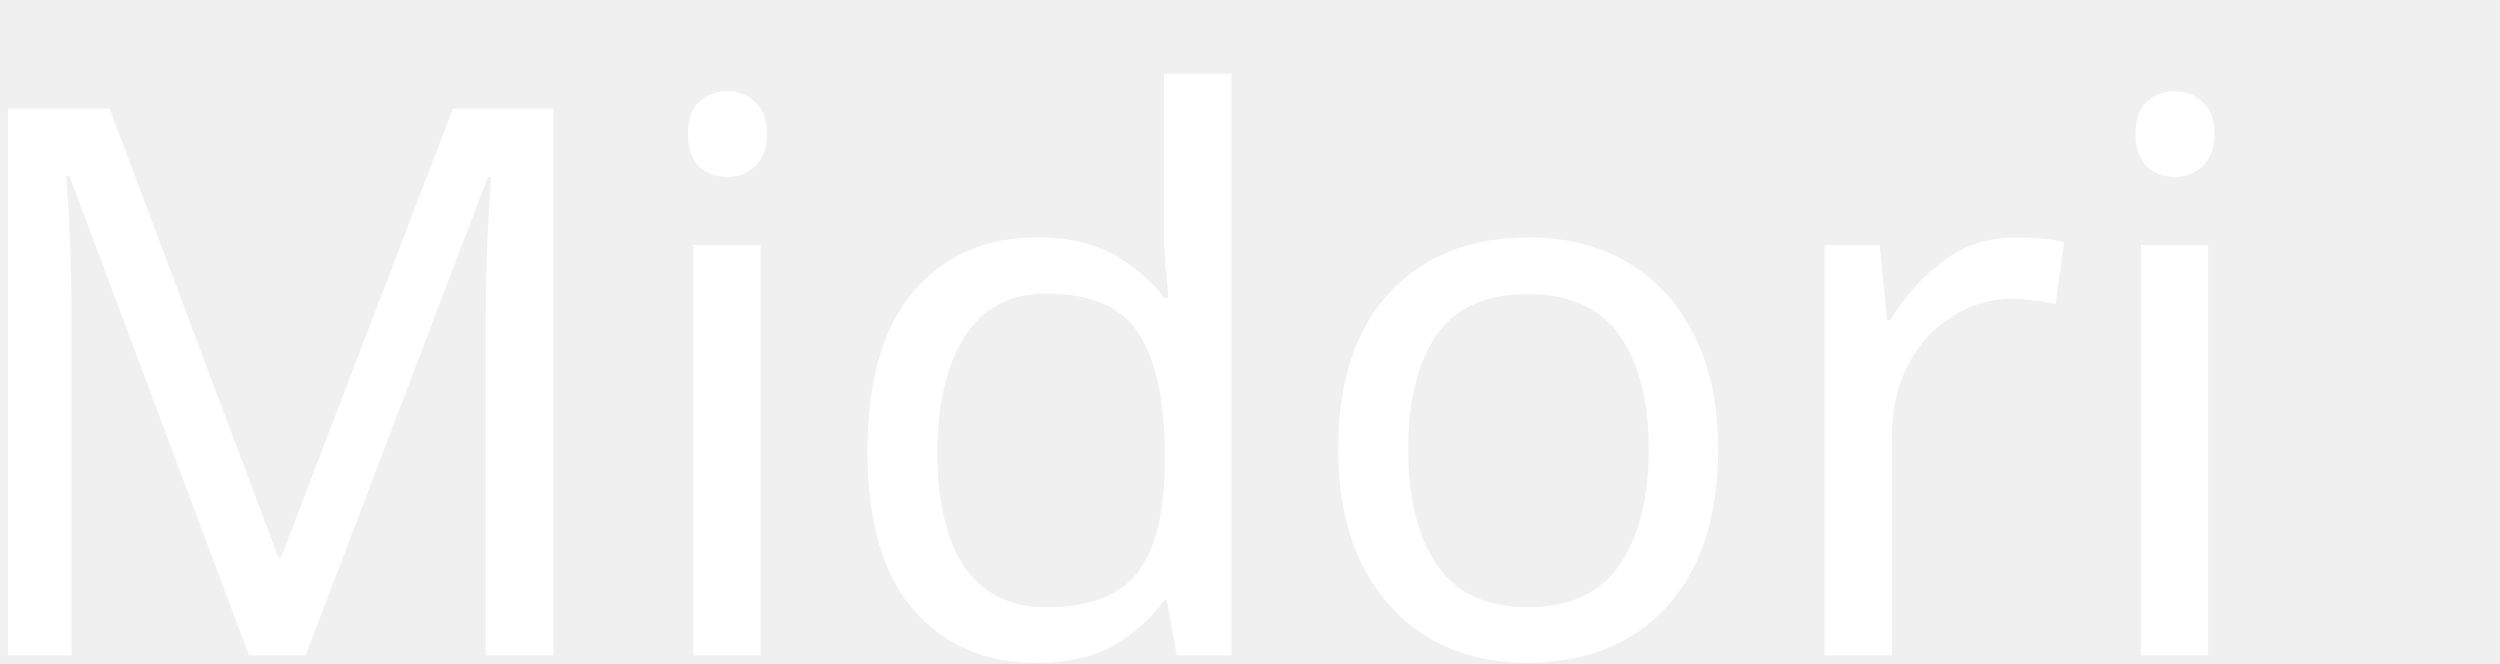
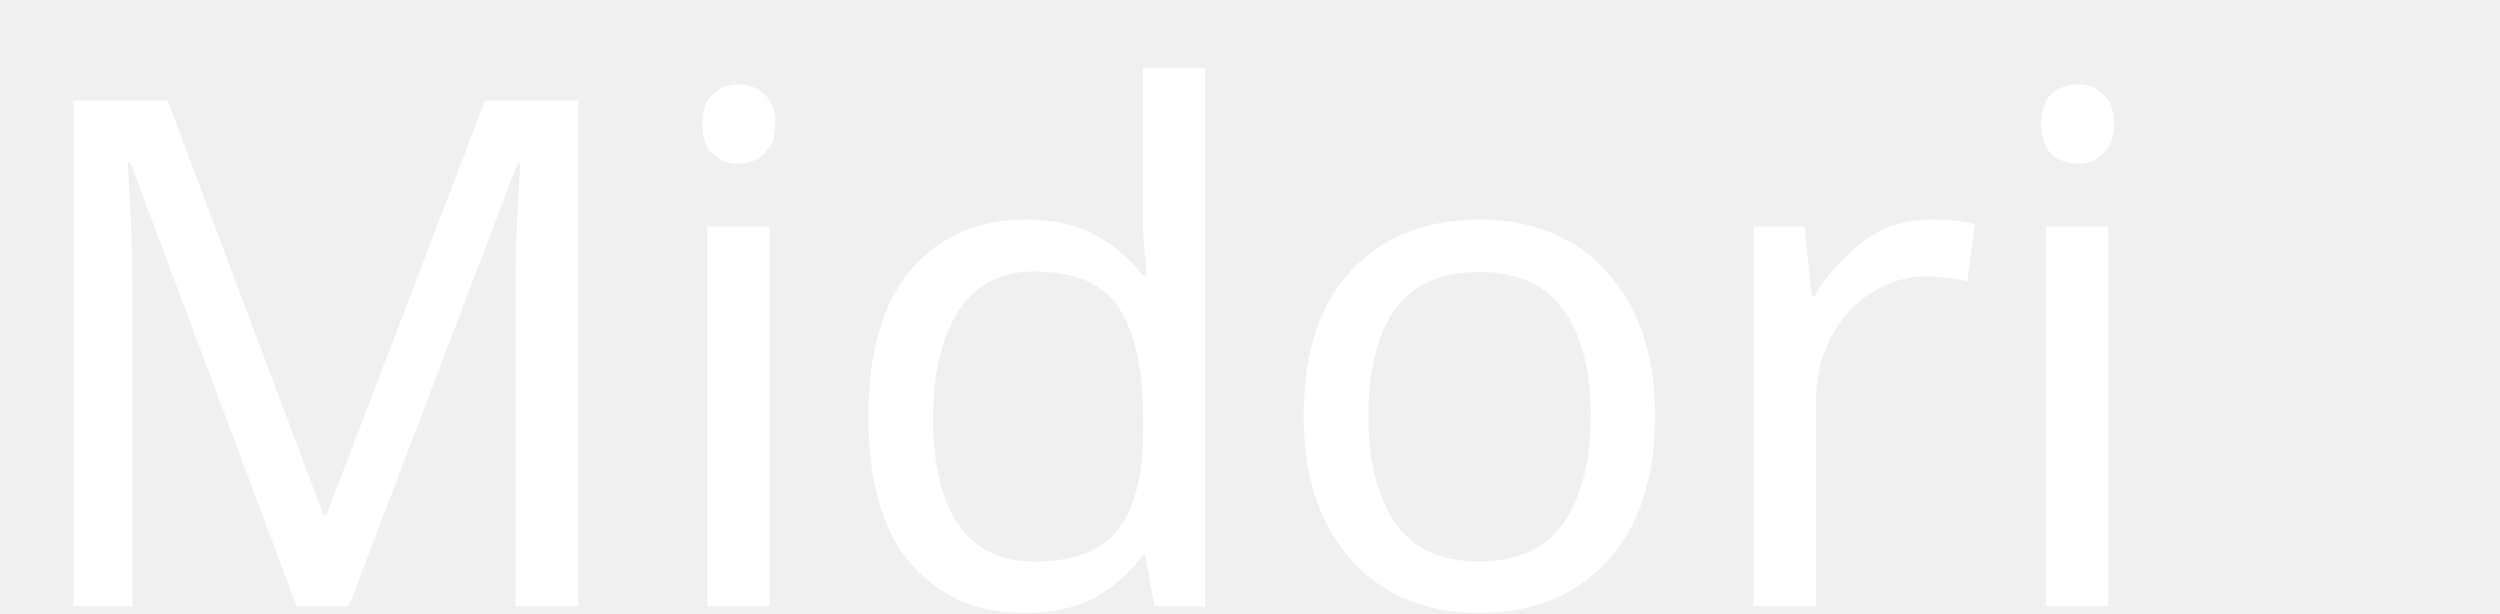
- <svg xmlns="http://www.w3.org/2000/svg" width="73.736mm" height="19.558mm" viewBox="0 0 73.736 19.558" version="1.1" id="svg1">
+ <svg xmlns="http://www.w3.org/2000/svg" width="79.736mm" height="19.558mm" viewBox="0 0 79.736 19.558" version="1.1" id="svg1">
  <defs id="defs1" />
  <g id="layer1" transform="translate(-75.41905,-128.3644)">
-     <text xml:space="preserve" style="font-style:normal;font-variant:normal;font-weight:normal;font-stretch:normal;font-size:25.4px;font-family:Montserrat;-inkscape-font-specification:'Montserrat, Normal';font-variant-ligatures:normal;font-variant-caps:normal;font-variant-numeric:normal;font-variant-east-asian:normal;fill:#000000;stroke-width:0.265" x="73.463" y="147.694" id="text1">
-       <tspan id="tspan1" style="font-style:normal;font-variant:normal;font-weight:normal;font-stretch:normal;font-size:22.578px;font-family:Poppins;-inkscape-font-specification:'Poppins, Normal';font-variant-ligatures:normal;font-variant-caps:normal;font-variant-numeric:normal;font-variant-east-asian:normal;fill:#ffffff;stroke-width:0.265" x="73.463" y="147.694">Midori</tspan>
+     <text xml:space="preserve" style="font-style:normal;font-variant:normal;font-weight:normal;font-stretch:normal;font-size:25.4px;font-family:Montserrat;-inkscape-font-specification:'Montserrat, Normal';font-variant-ligatures:normal;font-variant-caps:normal;font-variant-numeric:normal;font-variant-east-asian:normal;fill:#000000;stroke-width:0.265" x="75.58" y="147.694" id="text1">
+       <tspan id="tspan1" style="font-style:normal;font-variant:normal;font-weight:normal;font-stretch:normal;font-size:22.578px;font-family:Azonix;-inkscape-font-specification:'Azonix, Normal';font-variant-ligatures:normal;font-variant-caps:normal;font-variant-numeric:normal;font-variant-east-asian:normal;fill:#ffffff;stroke-width:0.265" x="75.58" y="147.694">Midori</tspan>
    </text>
  </g>
</svg>
